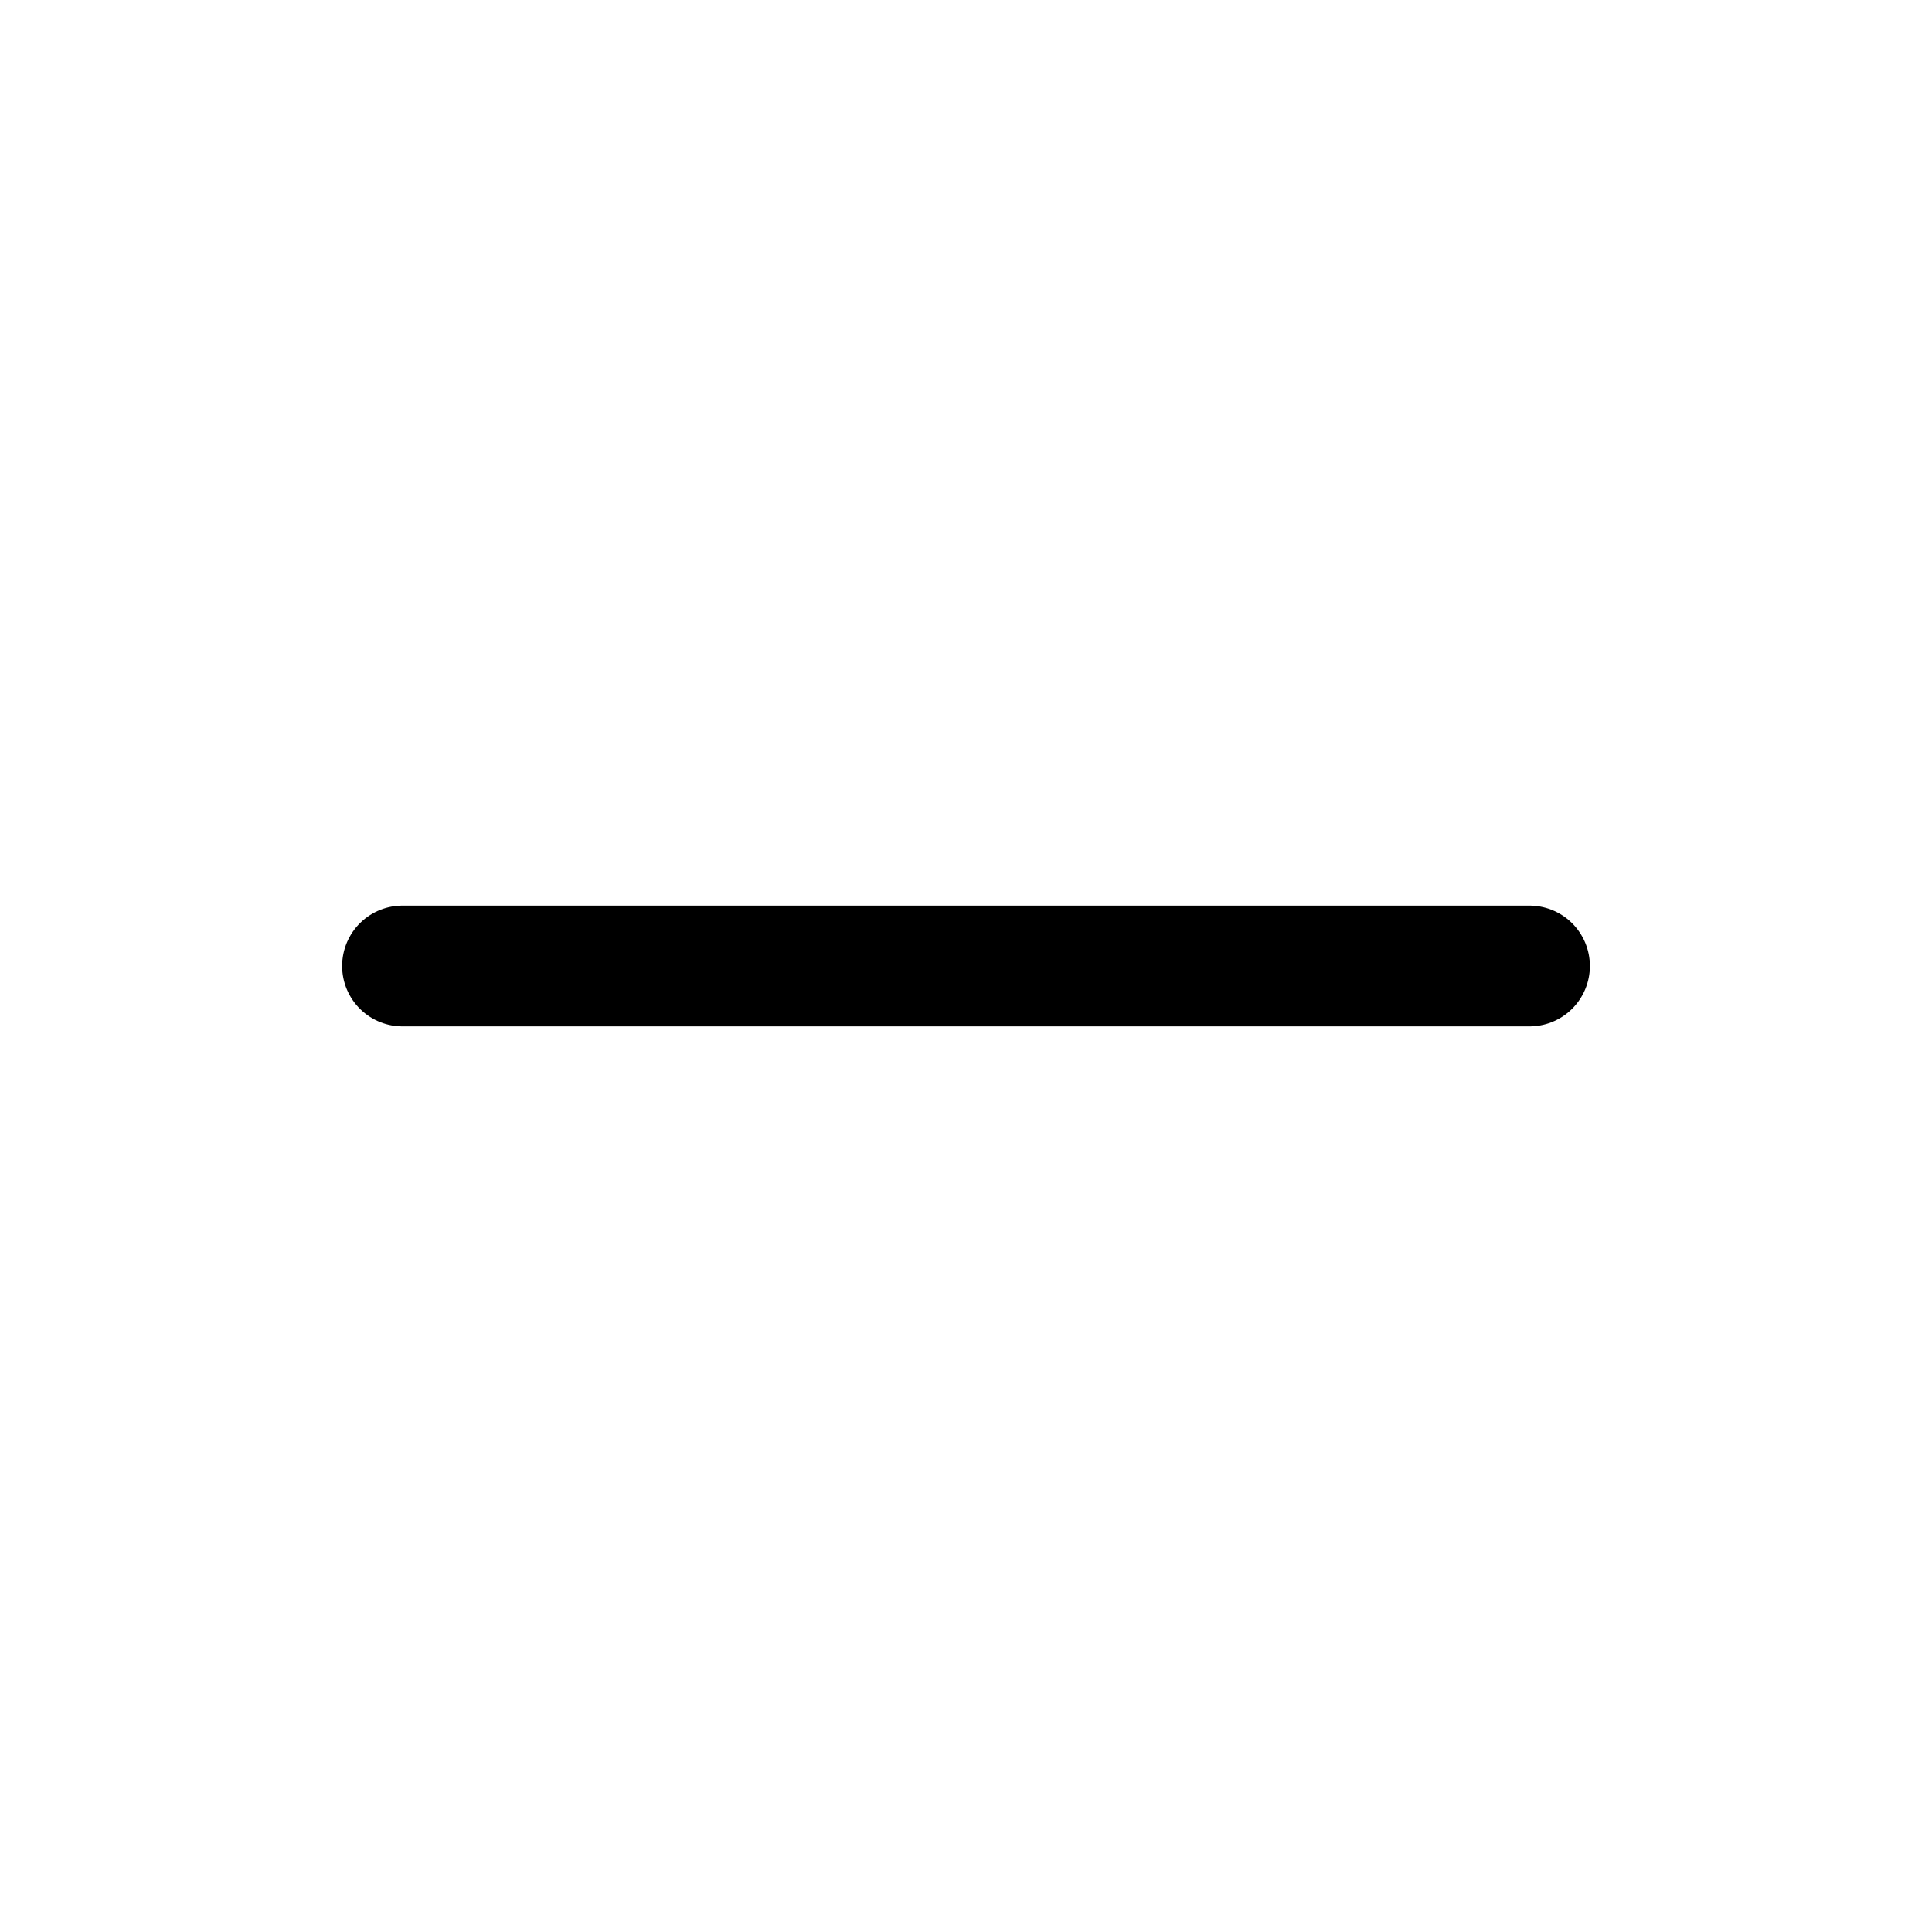
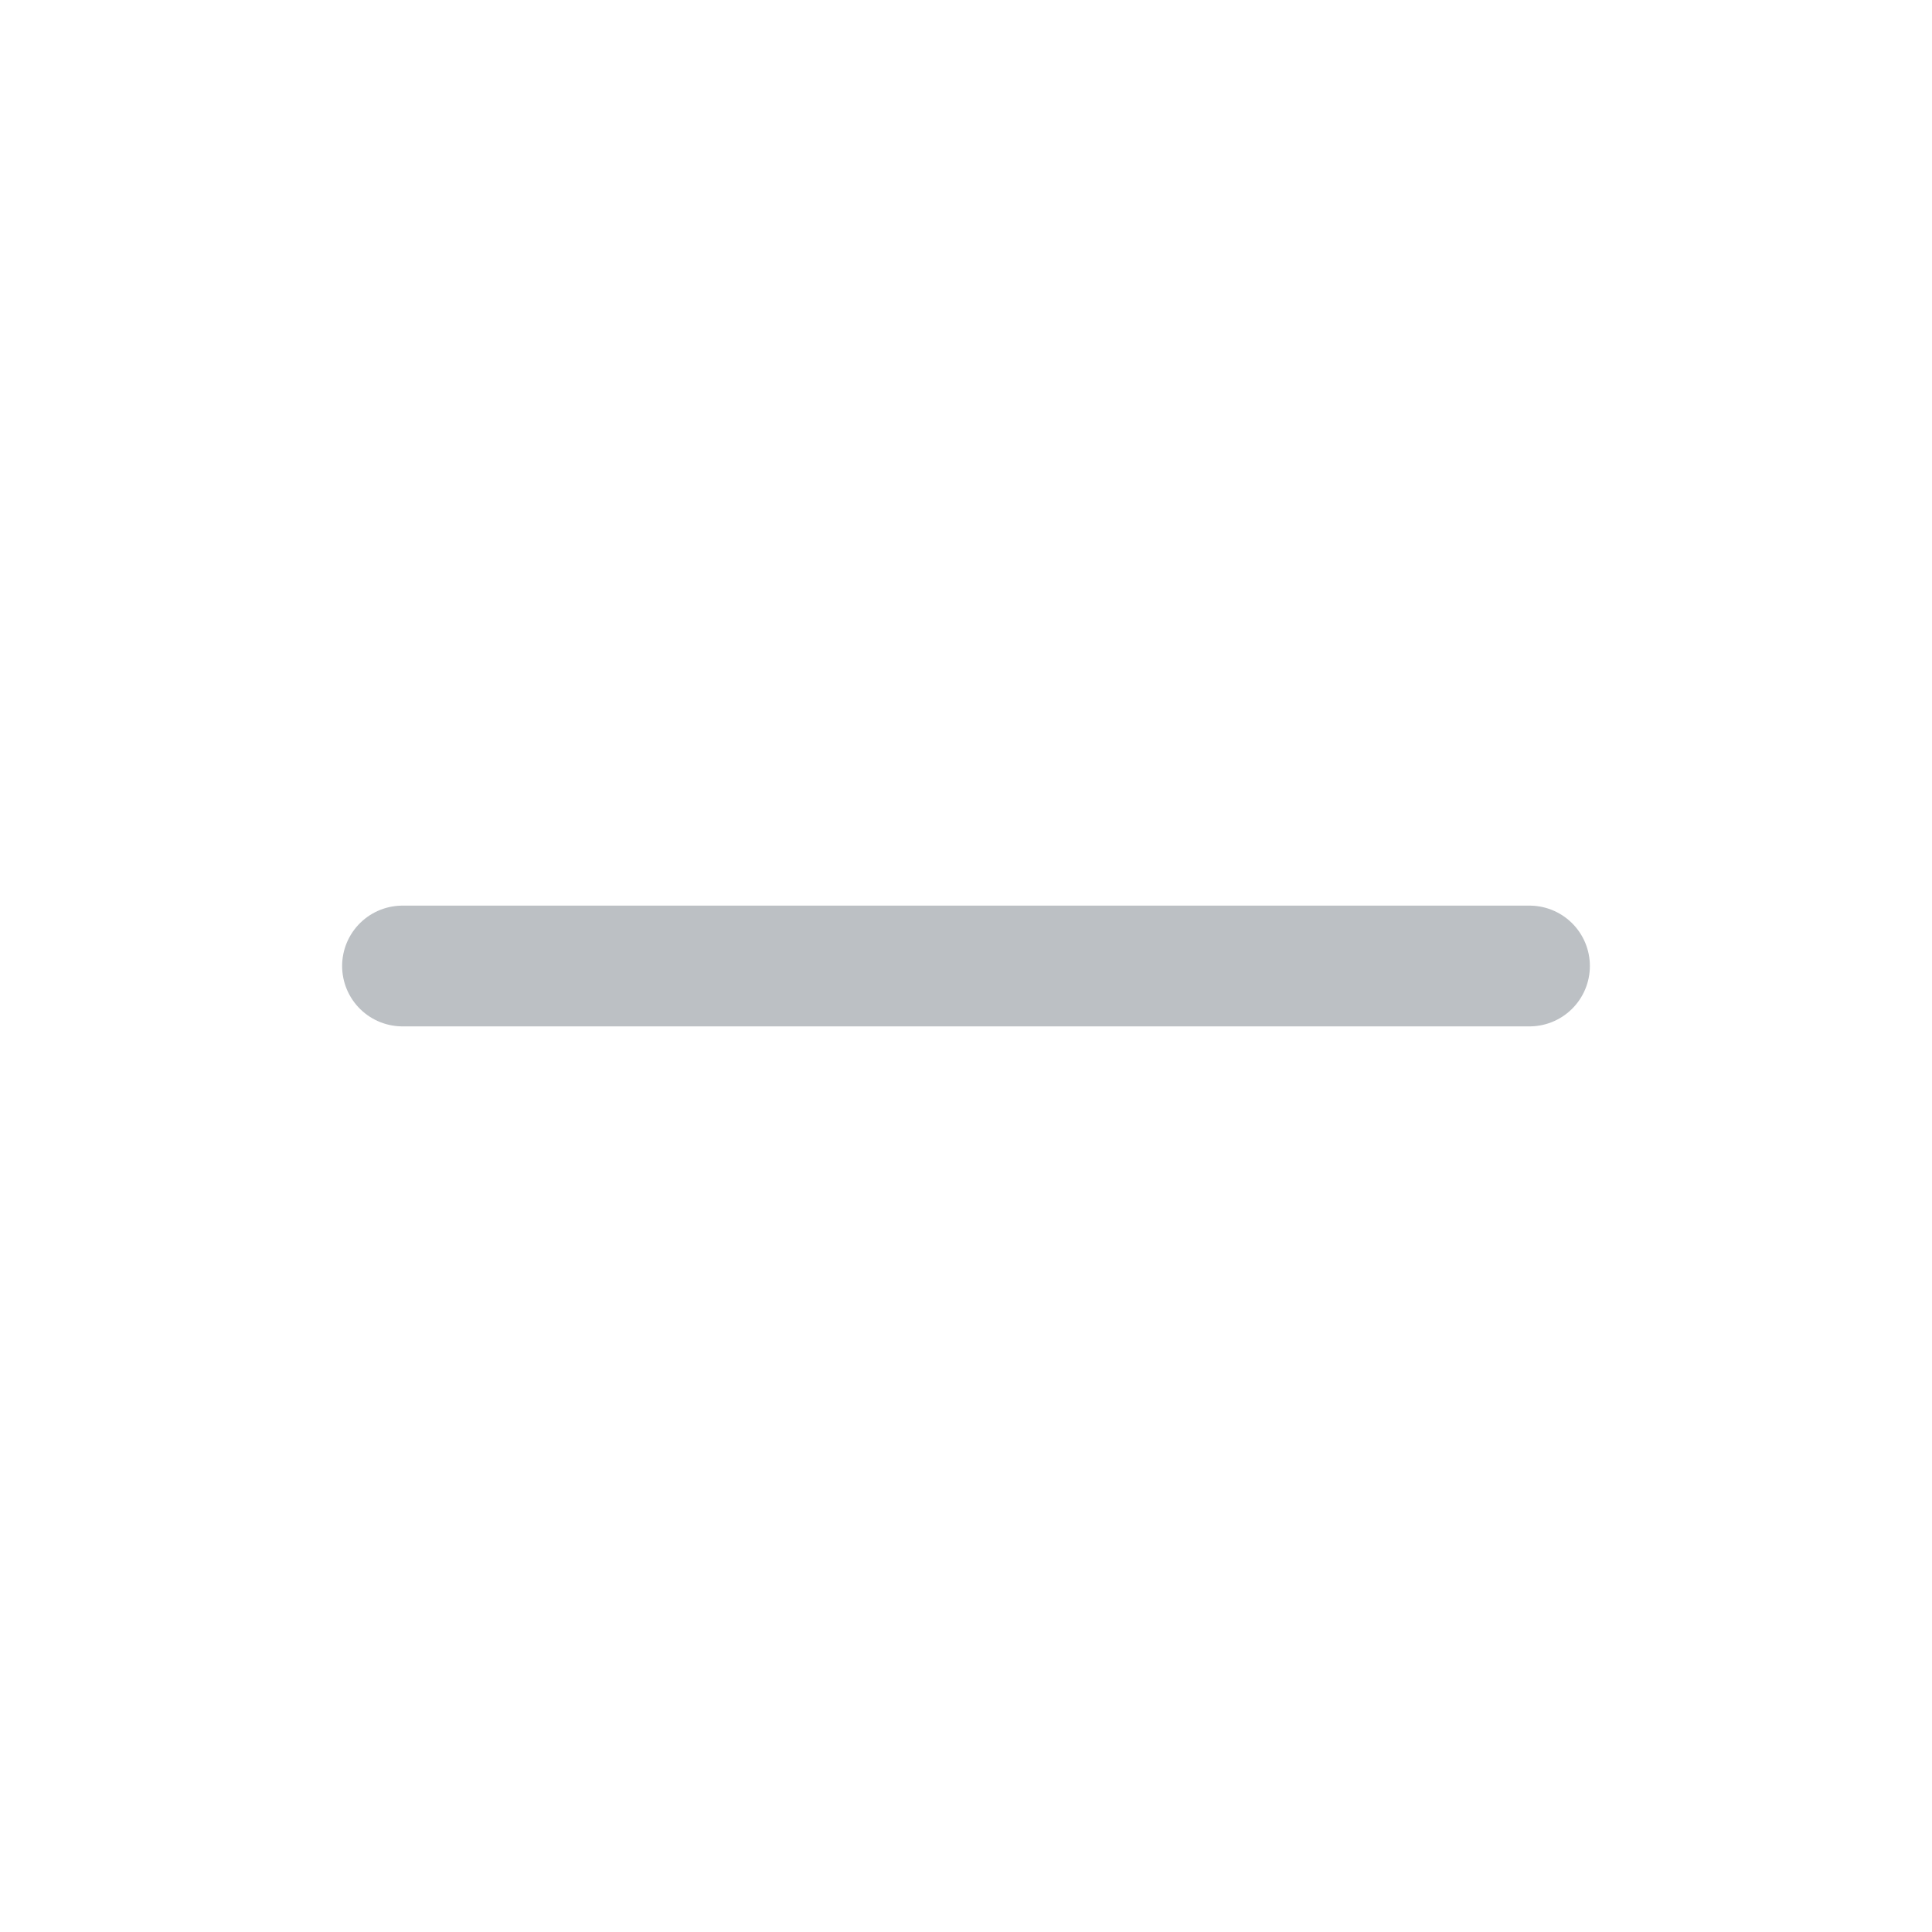
- <svg xmlns="http://www.w3.org/2000/svg" fill="none" viewBox="0 0 24 24" stroke-width="1.5" stroke="currentColor" class="size-6">
+ <svg xmlns="http://www.w3.org/2000/svg" fill="none" viewBox="0 0 24 24" stroke-width="1.5" stroke="#BCC0C4" class="size-6">
  <path stroke-linecap="round" stroke-linejoin="round" d="M5 12h14" />
</svg>
